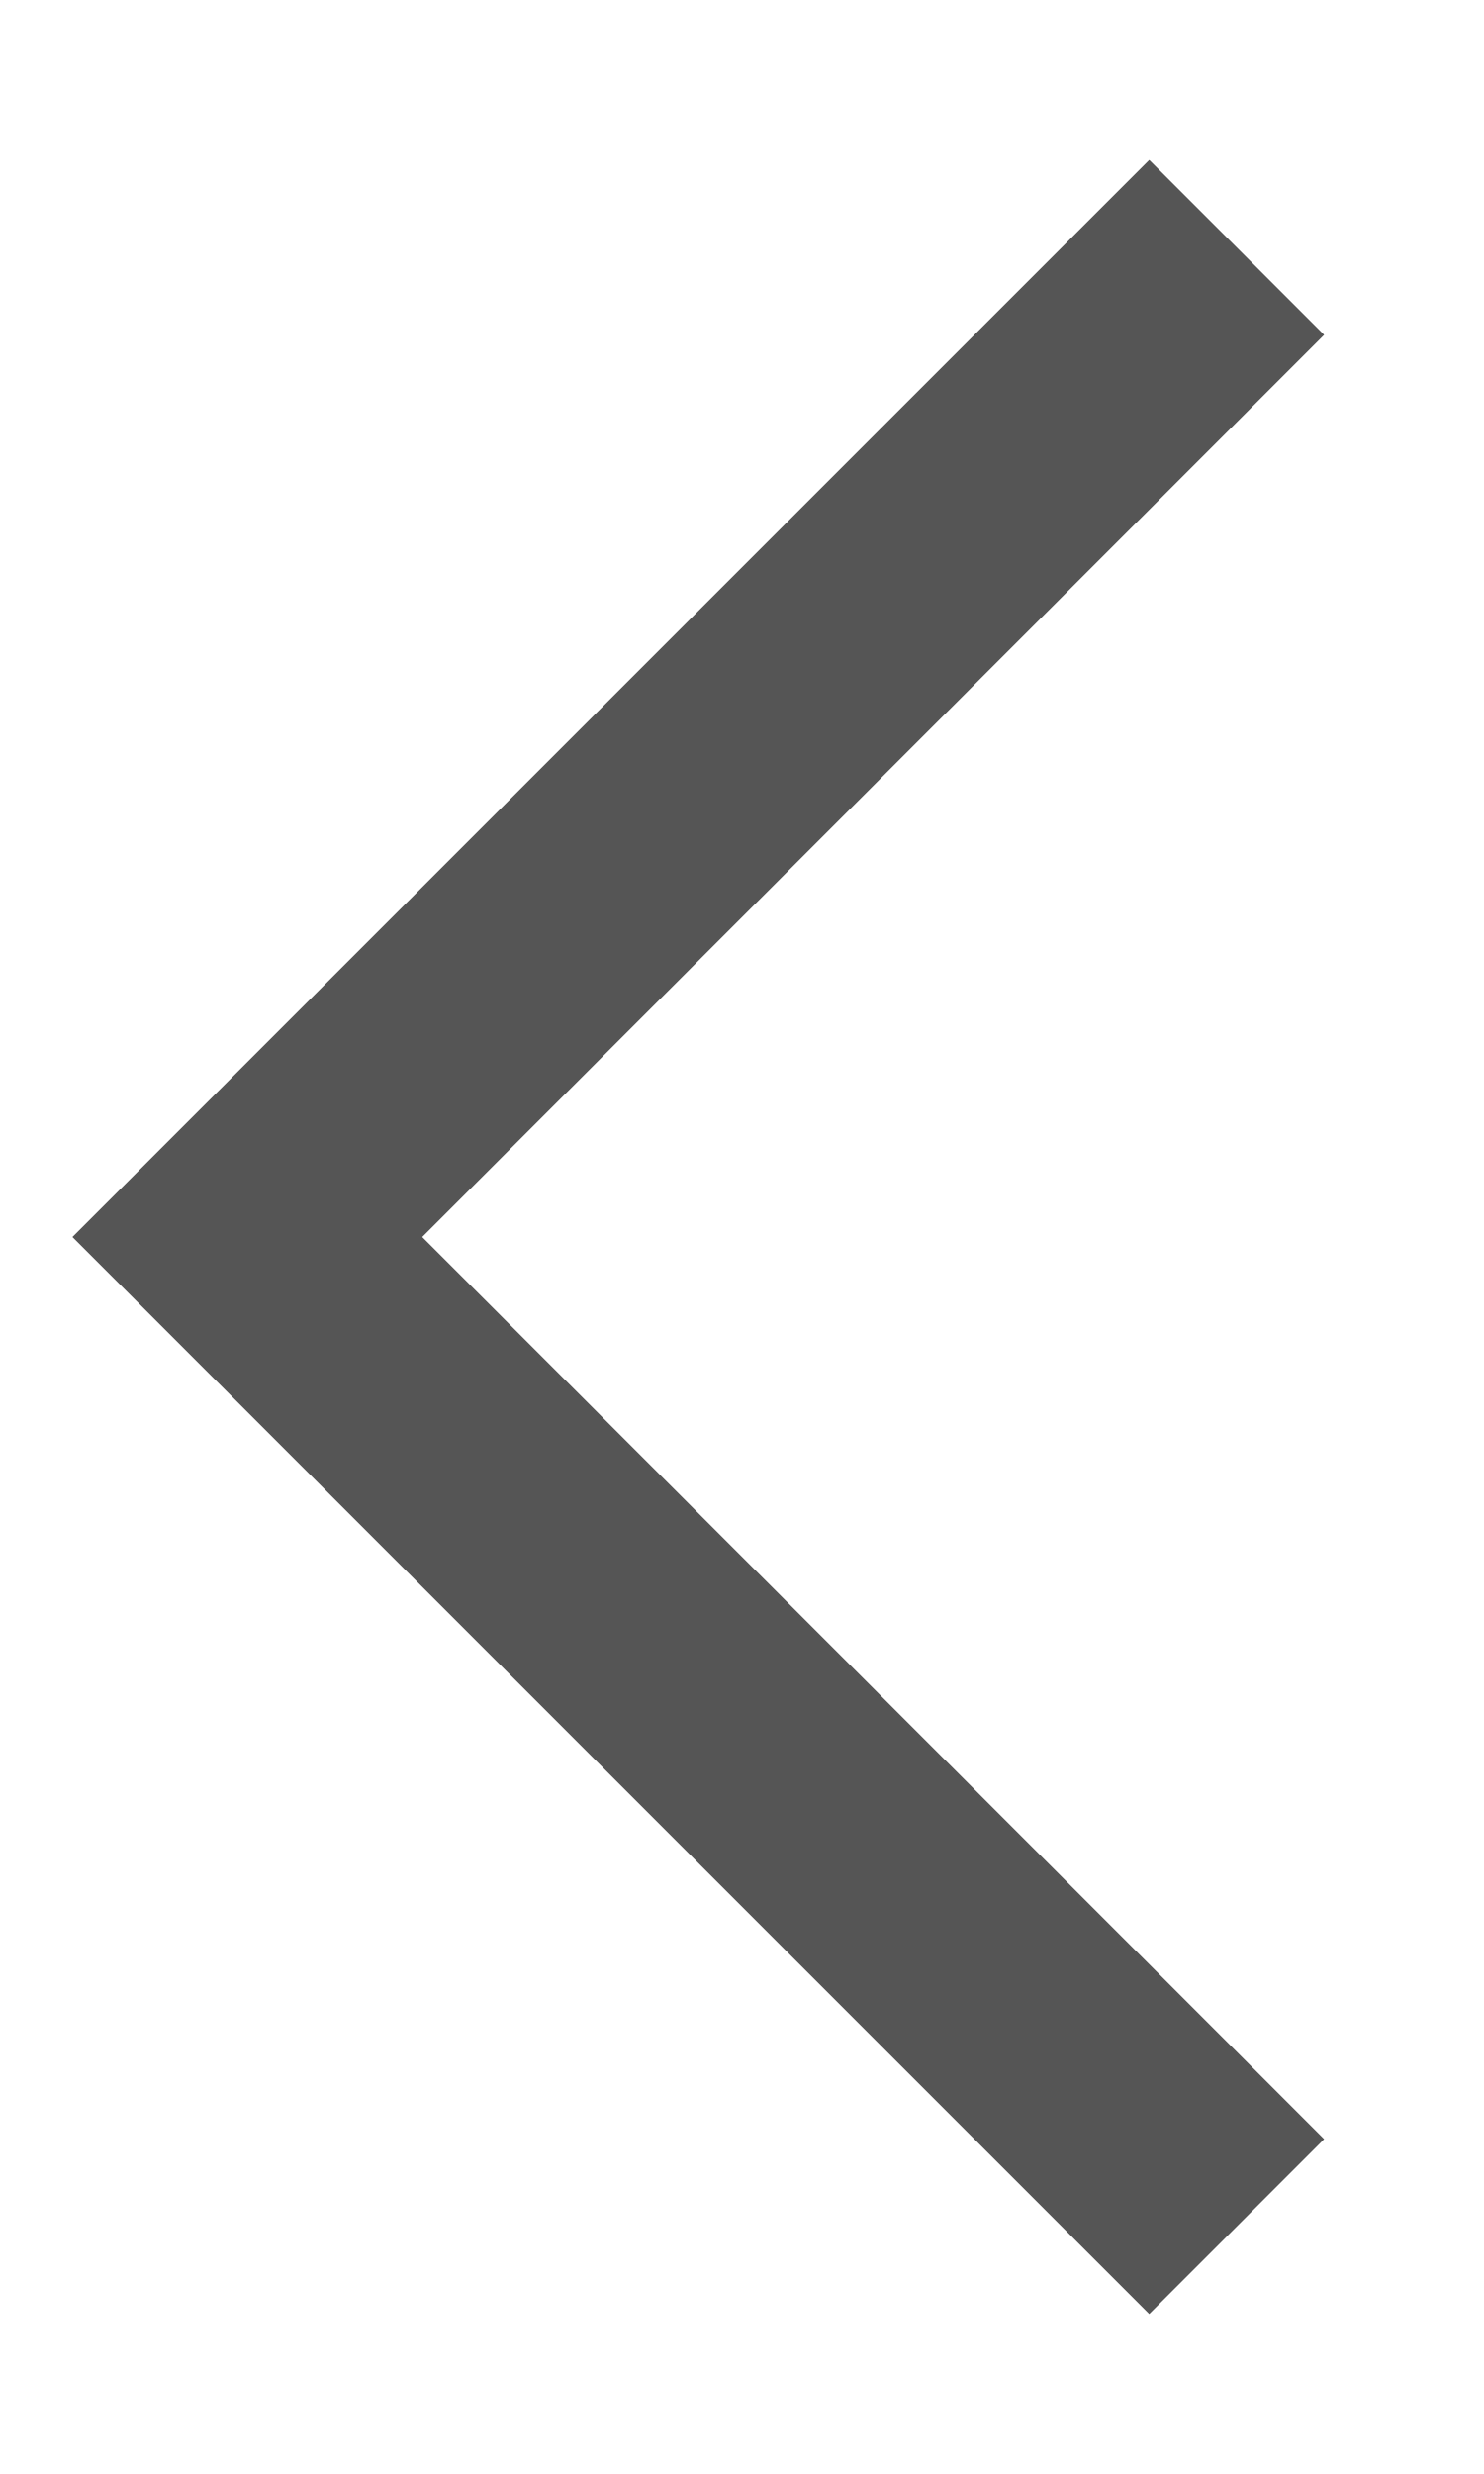
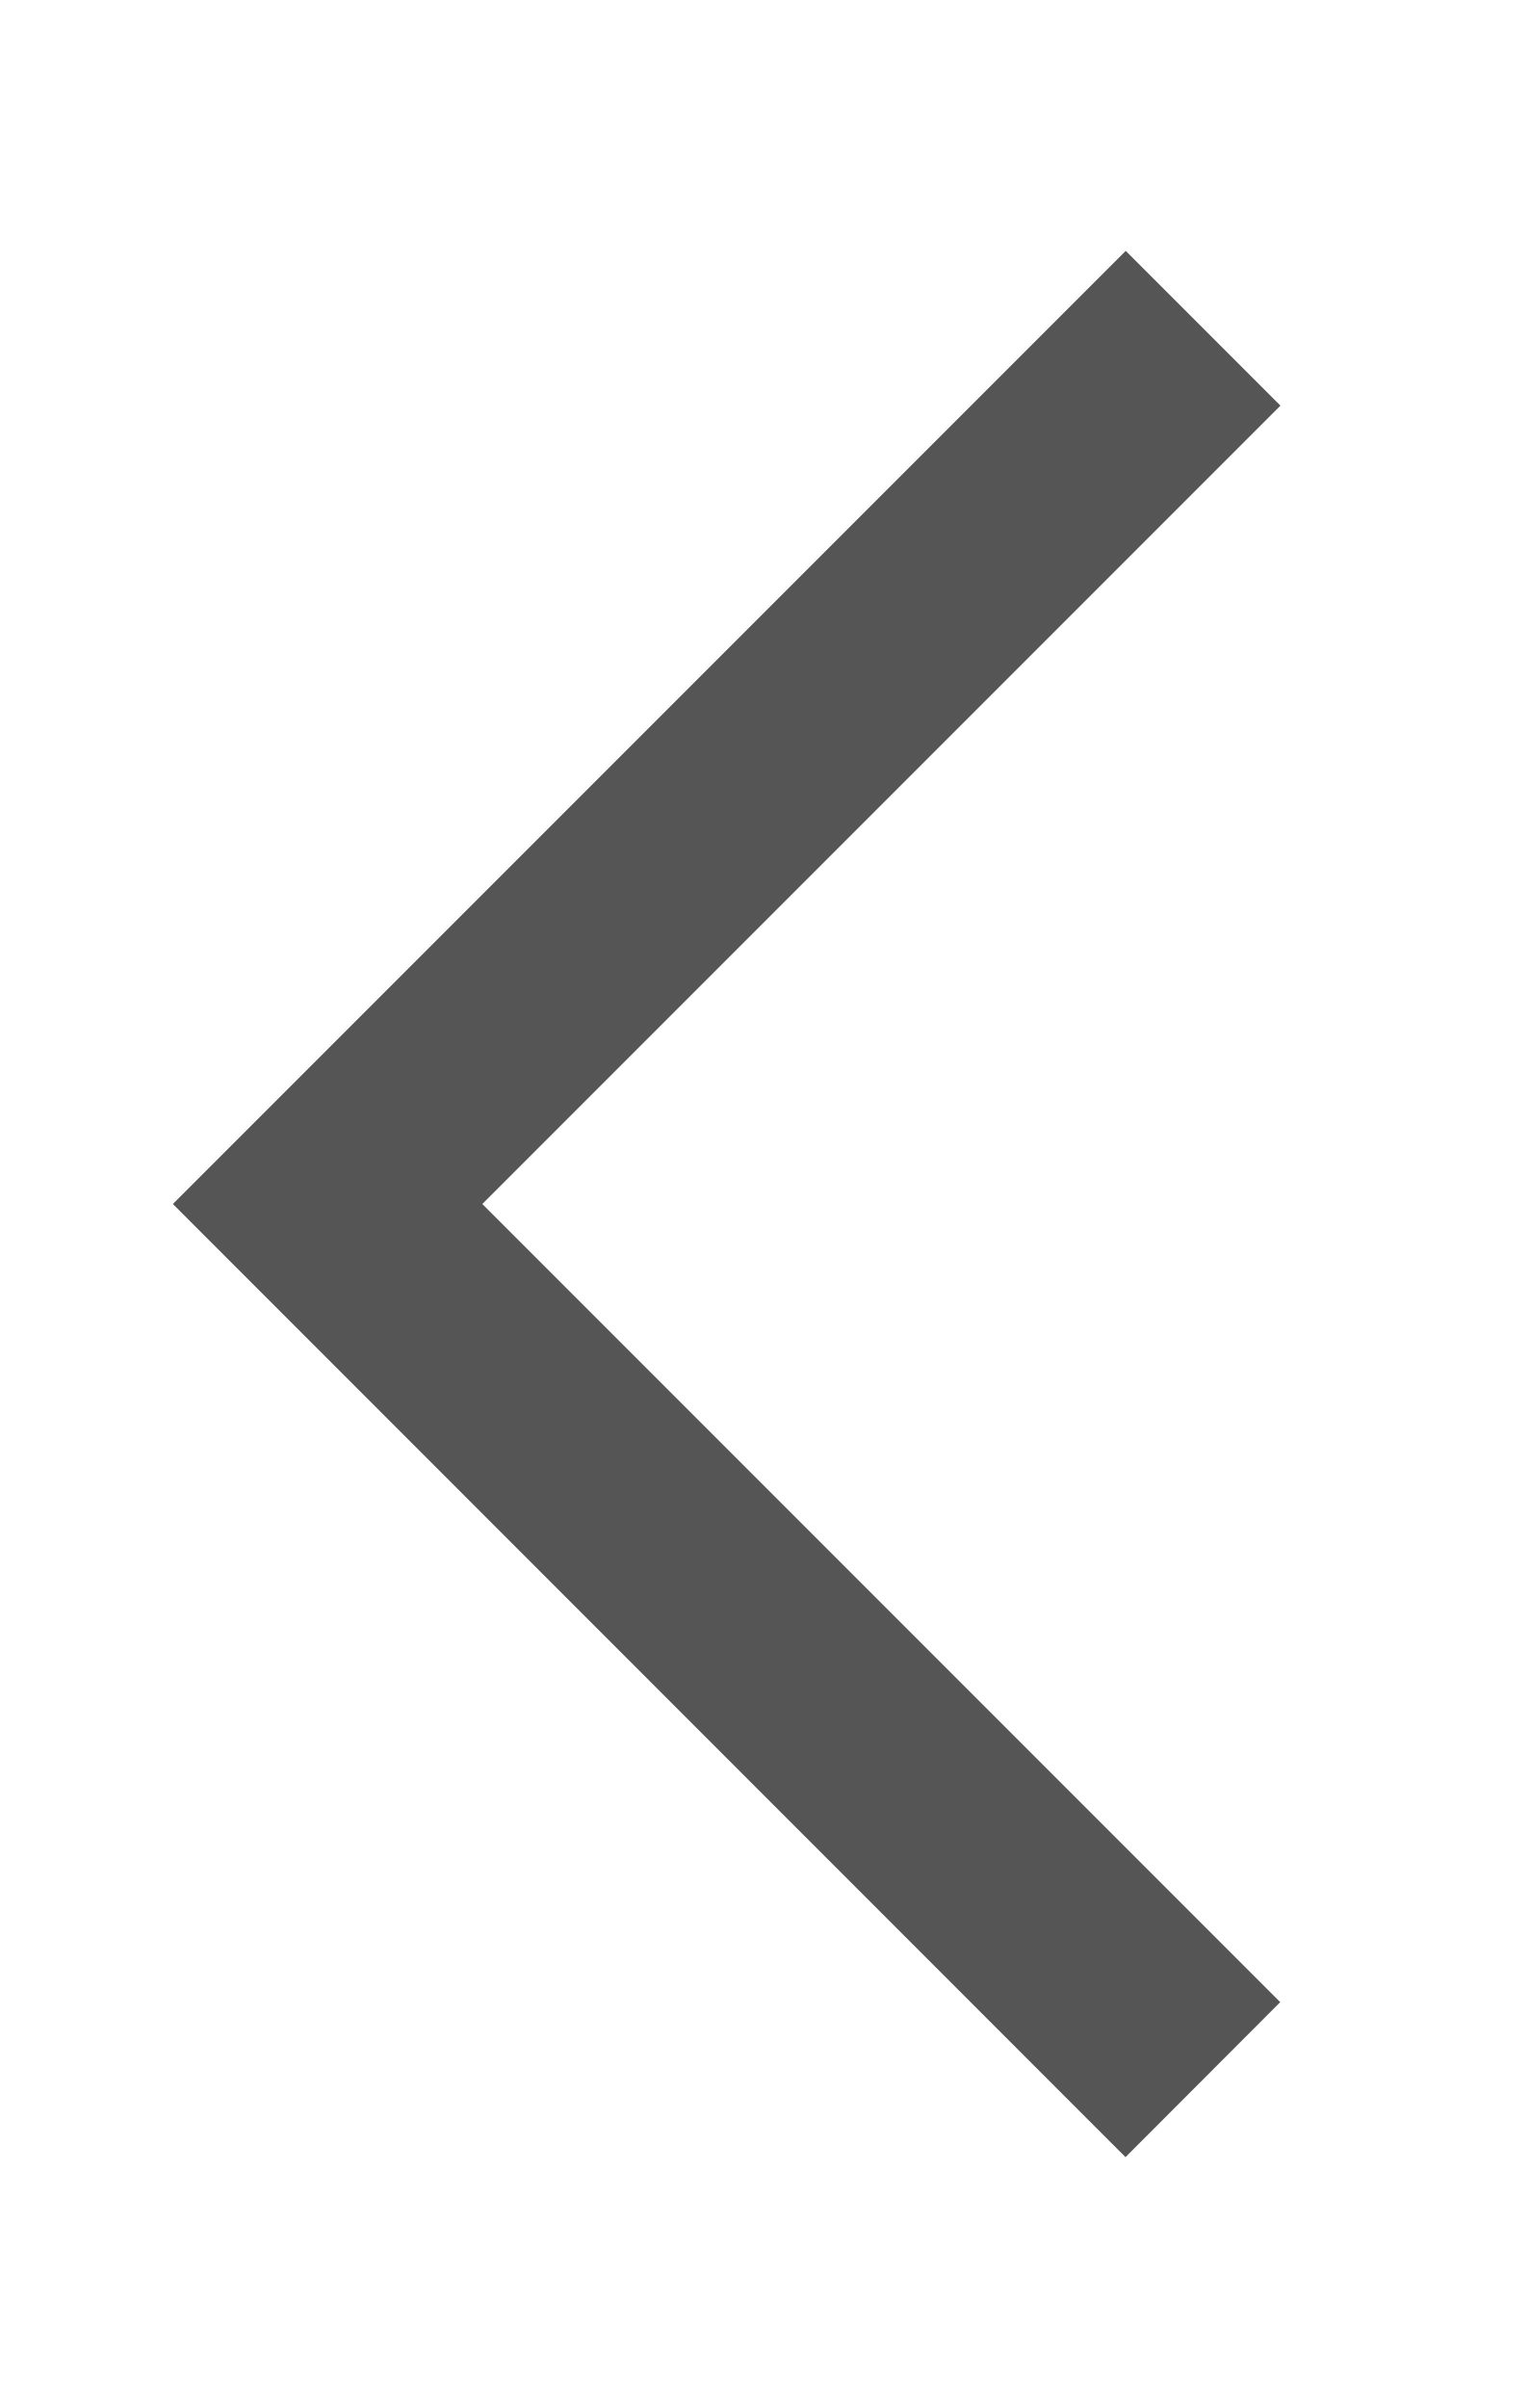
- <svg xmlns="http://www.w3.org/2000/svg" viewBox="0 0 6 10">
+ <svg xmlns="http://www.w3.org/2000/svg" width="7" height="11" viewBox="0 0 7 11">
  <defs>
-     <style>.cls-1,.cls-2{fill:none;}.cls-1{stroke:#555;stroke-miterlimit:10;}</style>
+     <style>.a{fill:none;}.b{clip-path:url(#a);}.c{fill:#555;}</style>
+     <clipPath id="a">
+       <rect class="a" width="7" height="11" />
+     </clipPath>
  </defs>
-   <g id="Layer_2" data-name="Layer 2">
-     <g id="Layer_45" data-name="Layer 45">
-       <polyline class="cls-1" points="5 1 1 5 5 9" />
-       <rect class="cls-2" width="6" height="10" />
-     </g>
+   <g class="b">
+     <path class="c" d="M1054.646,114.354,1050.293,110l4.354-4.354.707.707L1051.707,110l3.646,3.646Z" transform="translate(-1049.503 -104.5)" />
  </g>
</svg>
